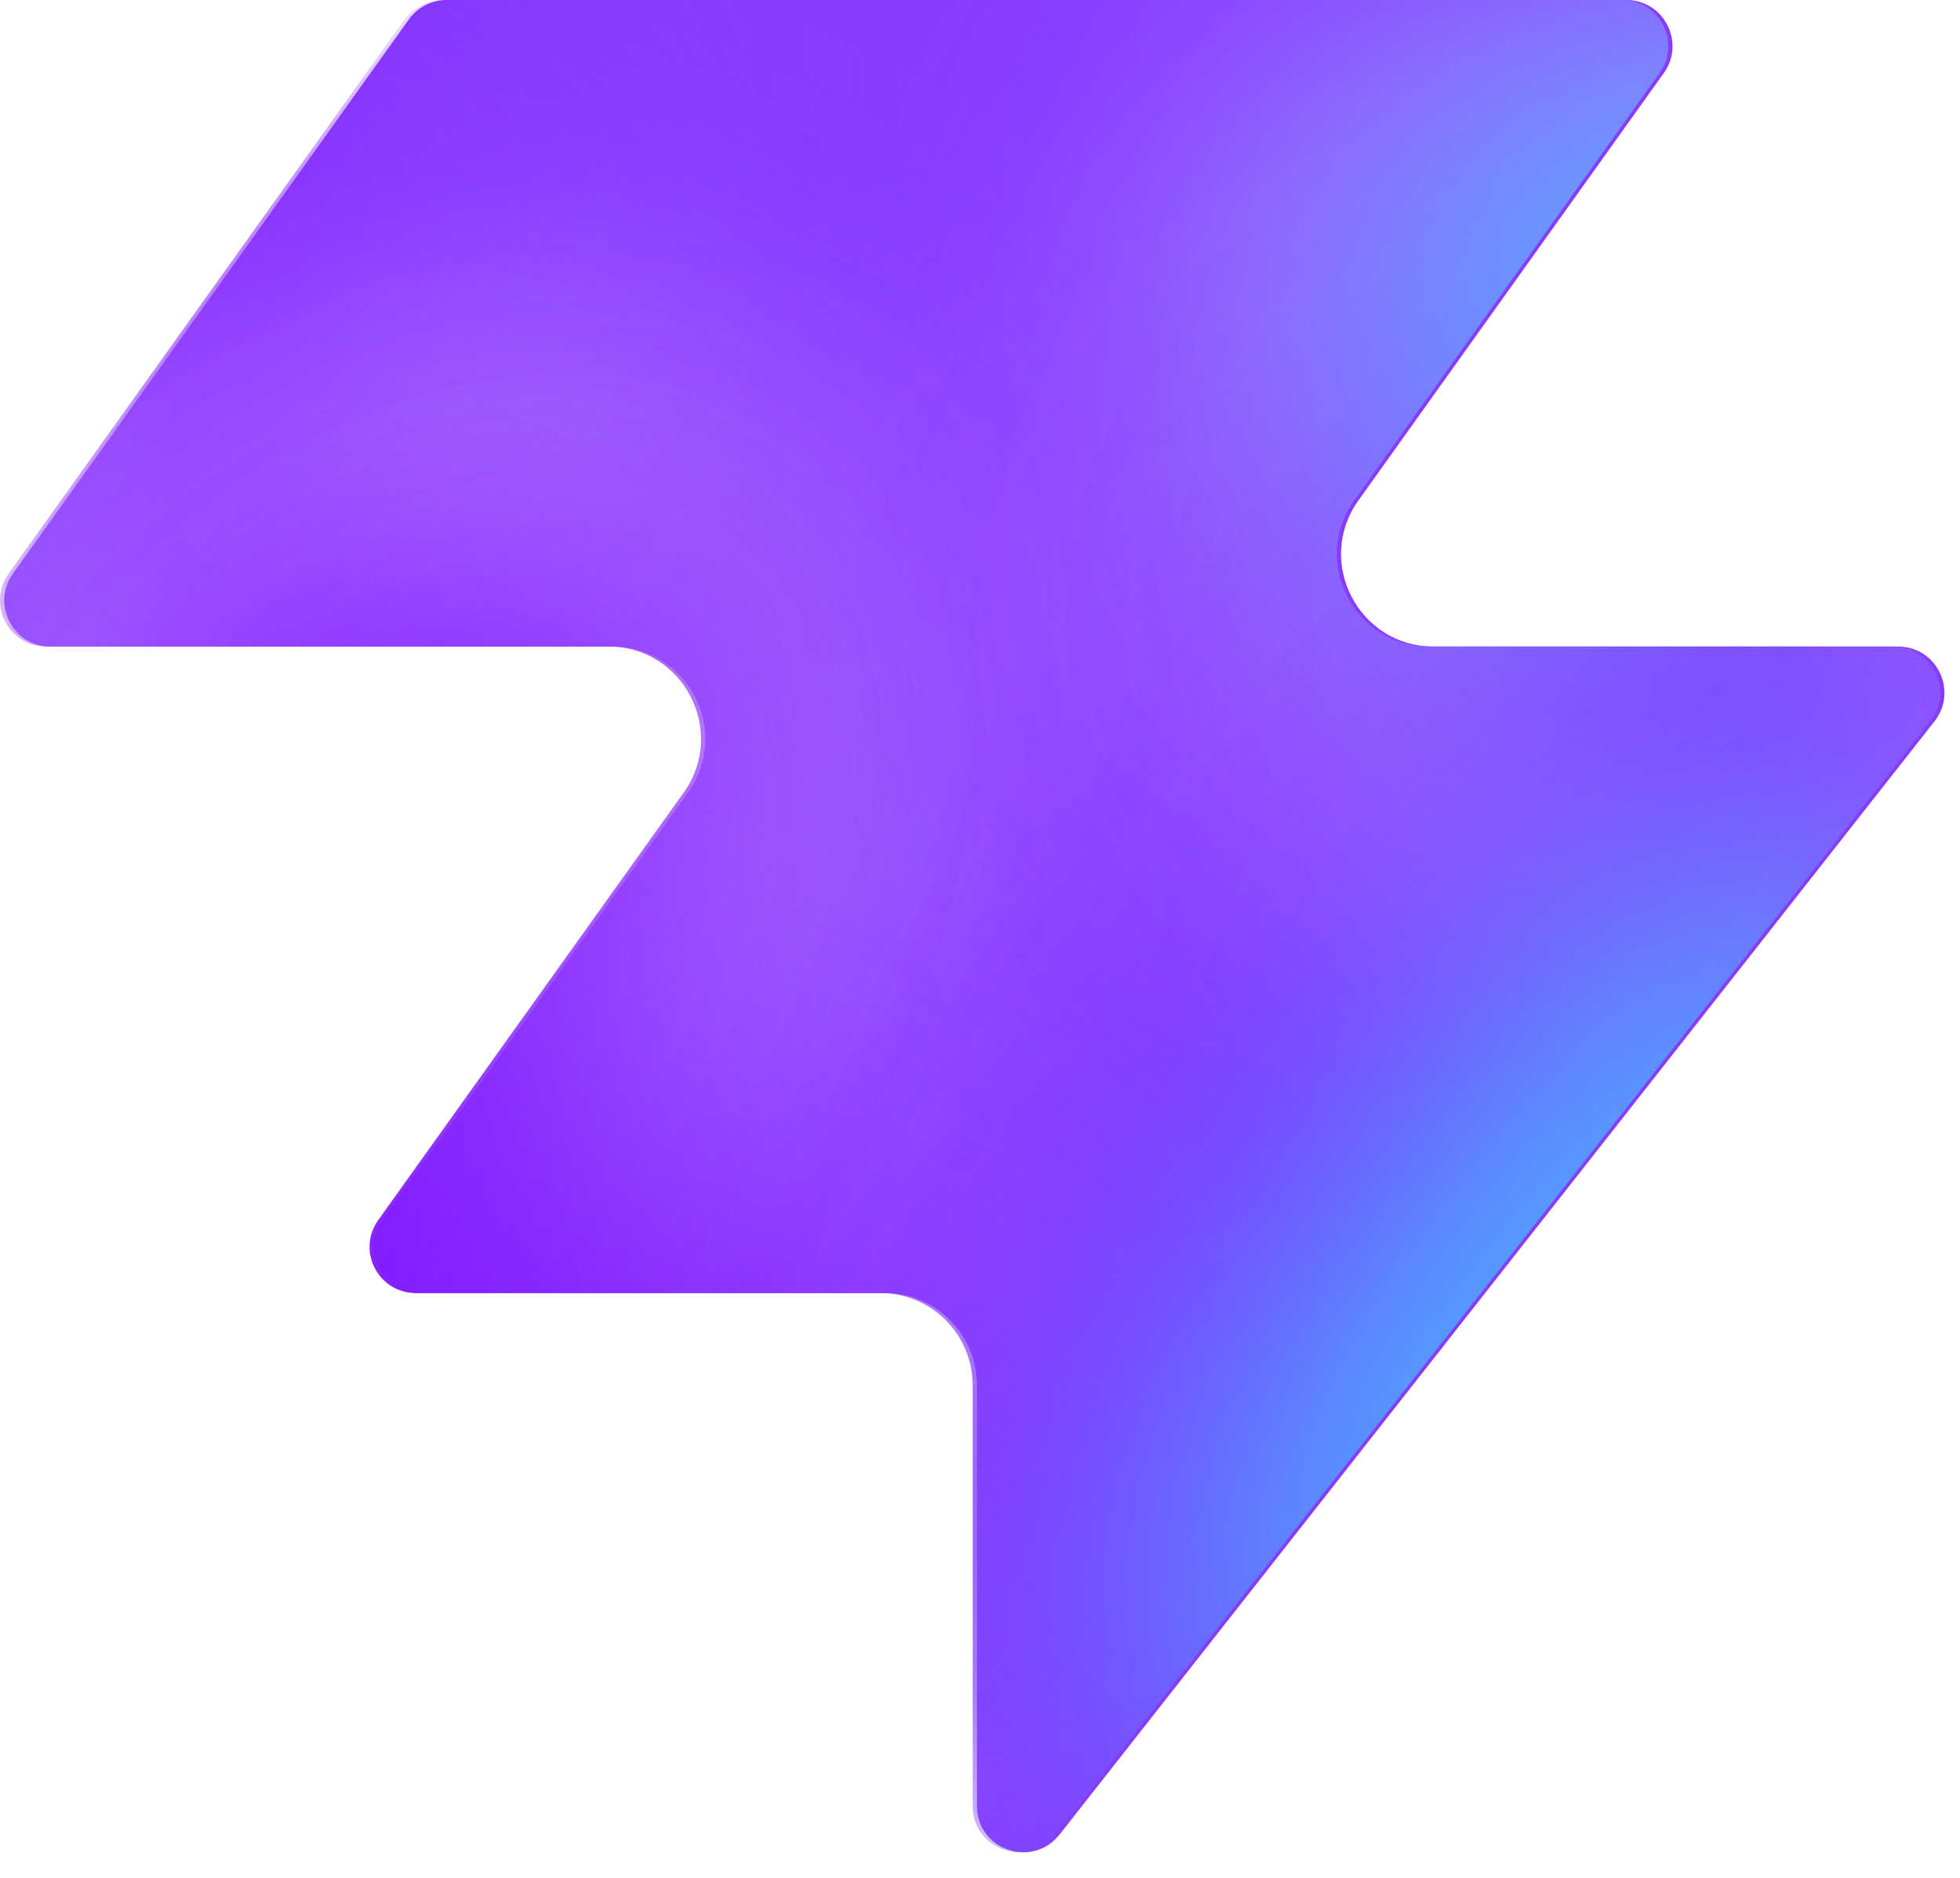
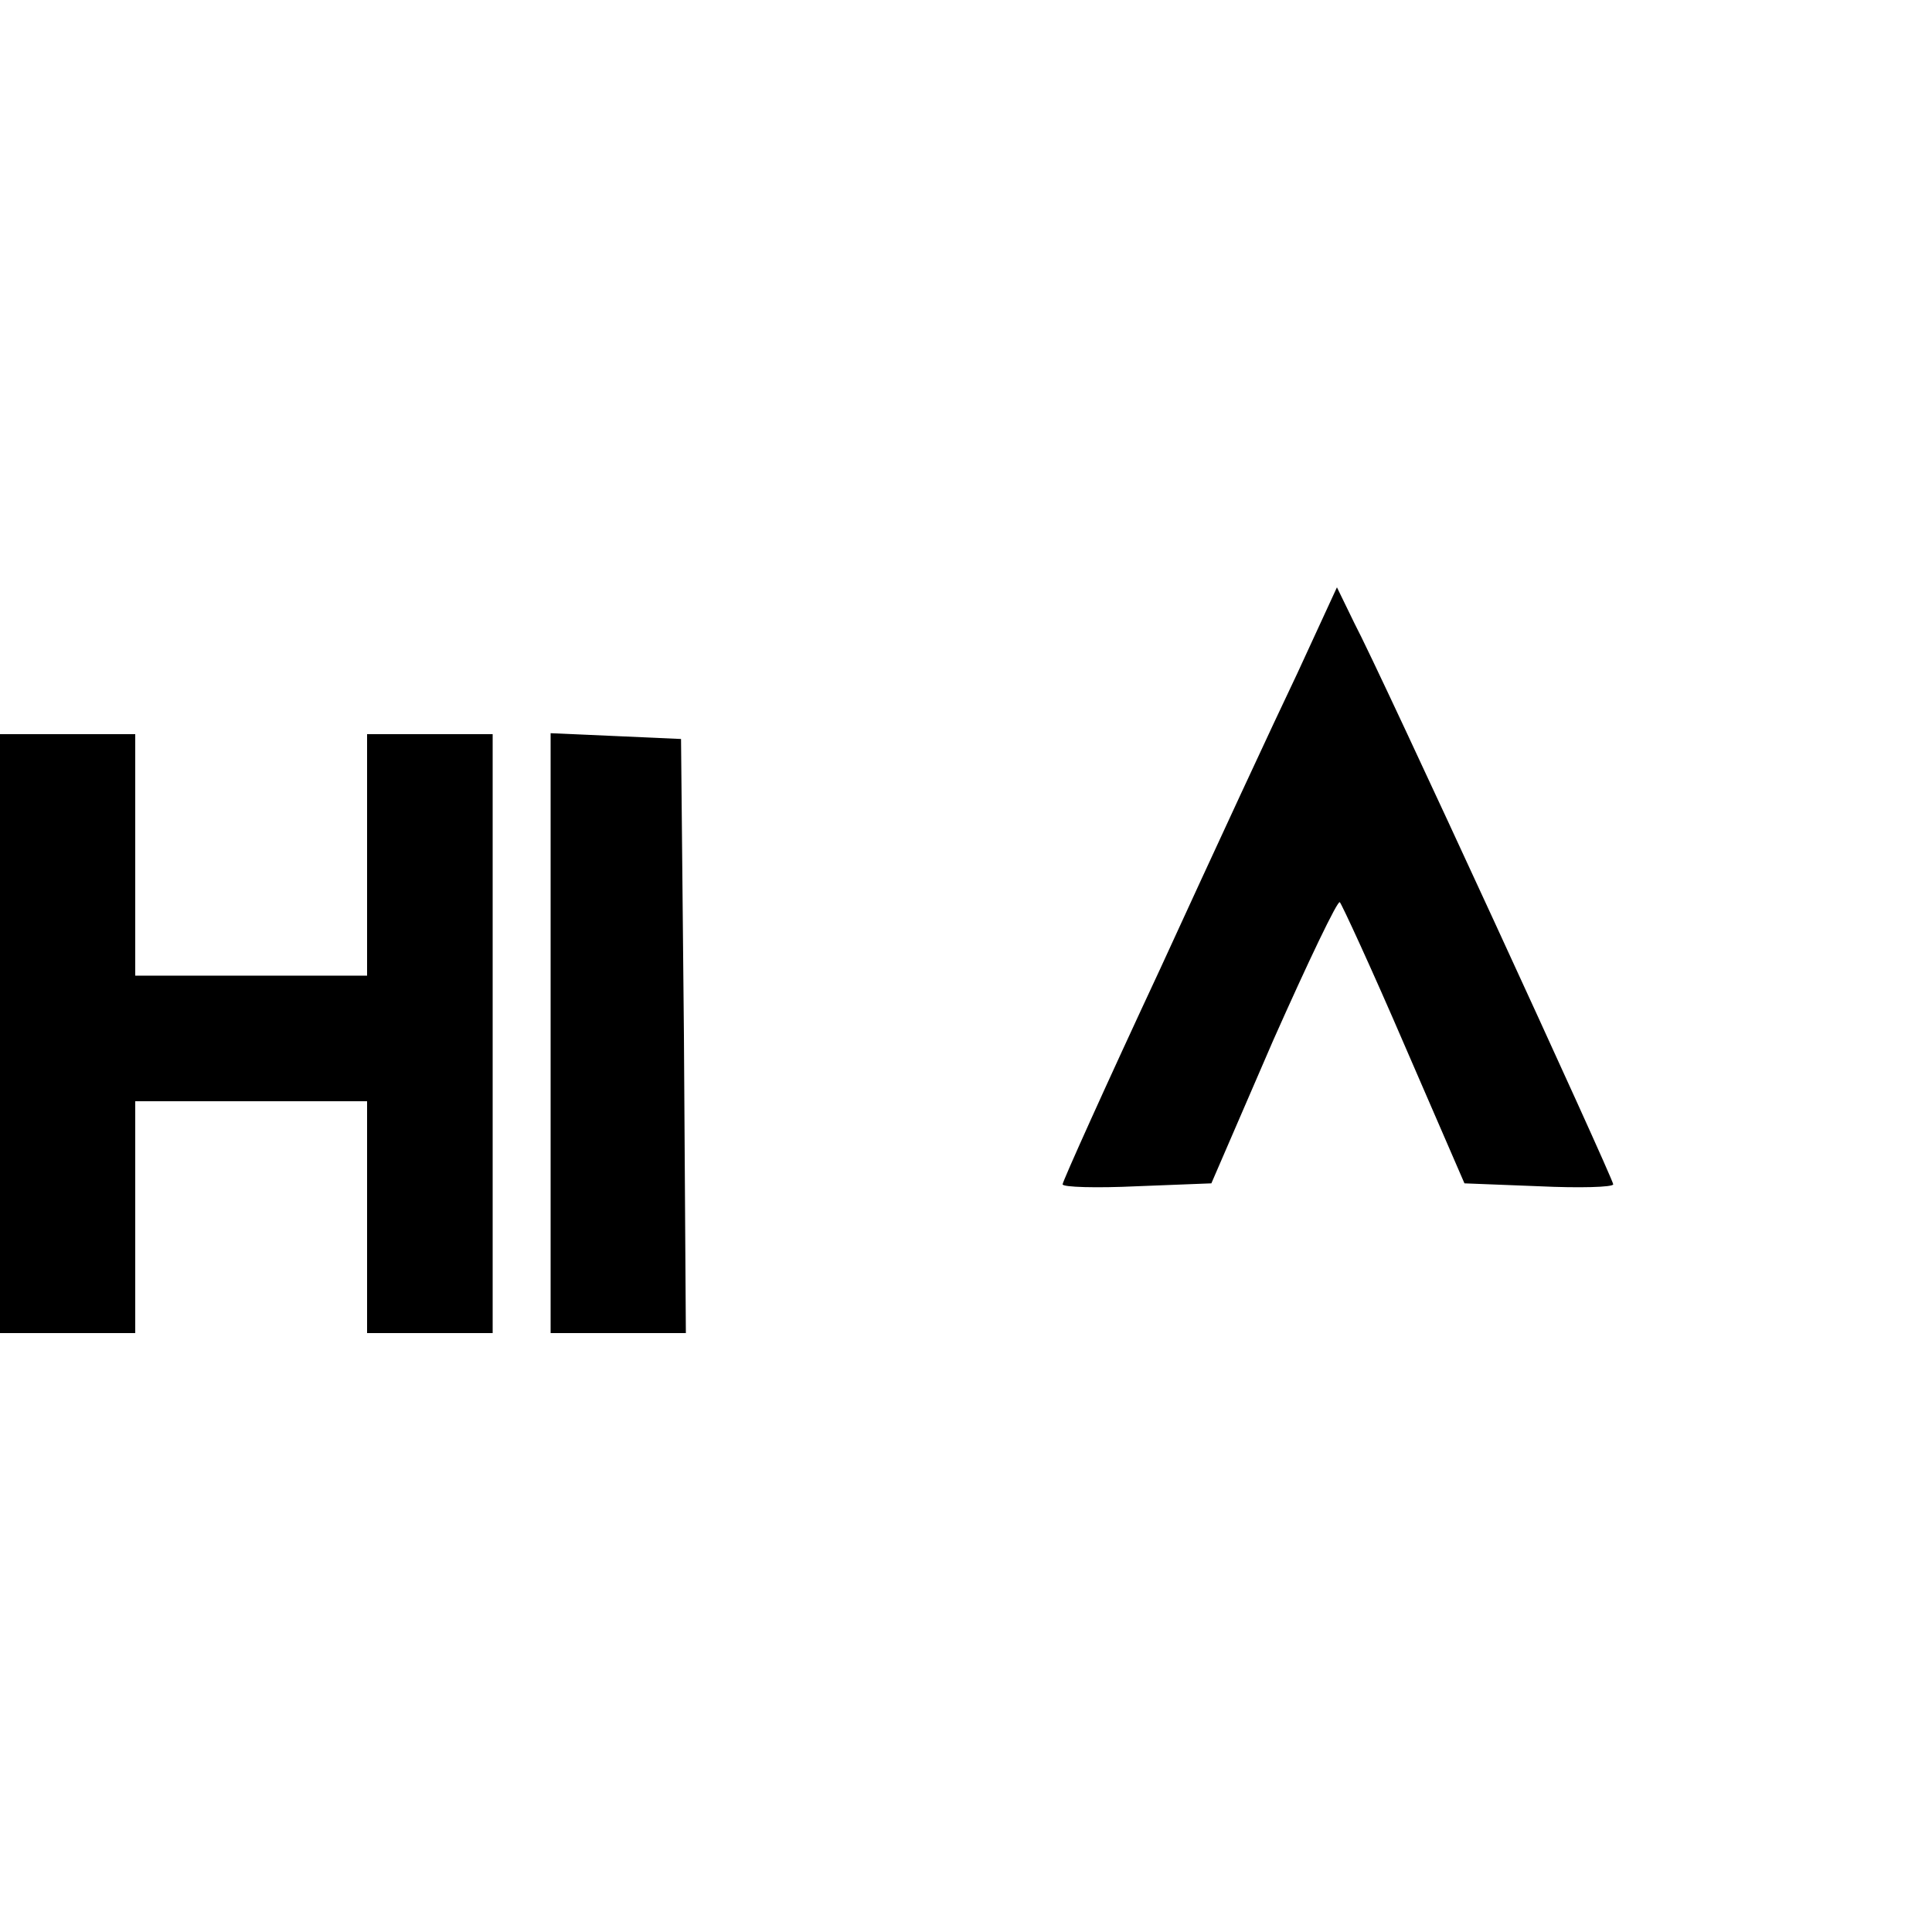
- <svg xmlns="http://www.w3.org/2000/svg" width="48" height="46" fill="none" viewBox="0 0 48 46">
-   <path fill="#863bff" d="M25.946 44.938c-.664.845-2.021.375-2.021-.698V33.937a2.26 2.26 0 0 0-2.262-2.262H10.287c-.92 0-1.456-1.04-.92-1.788l7.48-10.471c1.07-1.497 0-3.578-1.842-3.578H1.237c-.92 0-1.456-1.04-.92-1.788L10.013.474c.214-.297.556-.474.92-.474h28.894c.92 0 1.456 1.04.92 1.788l-7.48 10.471c-1.07 1.498 0 3.579 1.842 3.579h11.377c.943 0 1.473 1.088.89 1.83L25.947 44.94z" style="fill:#863bff;fill:color(display-p3 .525 .23 1);fill-opacity:1" />
-   <mask id="a" width="48" height="46" x="0" y="0" maskUnits="userSpaceOnUse" style="mask-type:alpha">
-     <path fill="#000" d="M25.842 44.938c-.664.844-2.021.375-2.021-.698V33.937a2.26 2.26 0 0 0-2.262-2.262H10.183c-.92 0-1.456-1.04-.92-1.788l7.48-10.471c1.07-1.498 0-3.579-1.842-3.579H1.133c-.92 0-1.456-1.04-.92-1.787L9.91.473c.214-.297.556-.474.92-.474h28.894c.92 0 1.456 1.04.92 1.788l-7.48 10.471c-1.07 1.498 0 3.578 1.842 3.578h11.377c.943 0 1.473 1.088.89 1.832L25.843 44.94z" style="fill:#000;fill-opacity:1" />
-   </mask>
-   <g mask="url(#a)">
-     <g filter="url(#b)">
-       <ellipse cx="5.508" cy="14.704" fill="#ede6ff" rx="5.508" ry="14.704" style="fill:#ede6ff;fill:color(display-p3 .927 .903 1);fill-opacity:1" transform="matrix(.00324 1 1 -.00324 -4.47 31.516)" />
-     </g>
-     <g filter="url(#c)">
-       <ellipse cx="10.399" cy="29.851" fill="#ede6ff" rx="10.399" ry="29.851" style="fill:#ede6ff;fill:color(display-p3 .927 .903 1);fill-opacity:1" transform="matrix(.00324 1 1 -.00324 -39.328 7.883)" />
-     </g>
-     <g filter="url(#d)">
-       <ellipse cx="5.508" cy="30.487" fill="#7e14ff" rx="5.508" ry="30.487" style="fill:#7e14ff;fill:color(display-p3 .492 .077 1);fill-opacity:1" transform="rotate(89.814 -25.913 -14.639)scale(1 -1)" />
-     </g>
-     <g filter="url(#e)">
-       <ellipse cx="5.508" cy="30.599" fill="#7e14ff" rx="5.508" ry="30.599" style="fill:#7e14ff;fill:color(display-p3 .492 .077 1);fill-opacity:1" transform="rotate(89.814 -32.644 -3.334)scale(1 -1)" />
-     </g>
-     <g filter="url(#f)">
-       <ellipse cx="5.508" cy="30.599" fill="#7e14ff" rx="5.508" ry="30.599" style="fill:#7e14ff;fill:color(display-p3 .492 .077 1);fill-opacity:1" transform="matrix(.00324 1 1 -.00324 -34.34 30.47)" />
-     </g>
-     <g filter="url(#g)">
-       <ellipse cx="14.072" cy="22.078" fill="#ede6ff" rx="14.072" ry="22.078" style="fill:#ede6ff;fill:color(display-p3 .927 .903 1);fill-opacity:1" transform="rotate(93.35 24.506 48.493)scale(-1 1)" />
-     </g>
-     <g filter="url(#h)">
-       <ellipse cx="3.47" cy="21.501" fill="#7e14ff" rx="3.47" ry="21.501" style="fill:#7e14ff;fill:color(display-p3 .492 .077 1);fill-opacity:1" transform="rotate(89.009 28.708 47.59)scale(-1 1)" />
-     </g>
-     <g filter="url(#i)">
-       <ellipse cx="3.47" cy="21.501" fill="#7e14ff" rx="3.47" ry="21.501" style="fill:#7e14ff;fill:color(display-p3 .492 .077 1);fill-opacity:1" transform="rotate(89.009 28.708 47.59)scale(-1 1)" />
-     </g>
-     <g filter="url(#j)">
-       <ellipse cx=".387" cy="8.972" fill="#7e14ff" rx="4.407" ry="29.108" style="fill:#7e14ff;fill:color(display-p3 .492 .077 1);fill-opacity:1" transform="rotate(39.51 .387 8.972)" />
-     </g>
-     <g filter="url(#k)">
-       <ellipse cx="47.523" cy="-6.092" fill="#7e14ff" rx="4.407" ry="29.108" style="fill:#7e14ff;fill:color(display-p3 .492 .077 1);fill-opacity:1" transform="rotate(37.892 47.523 -6.092)" />
-     </g>
-     <g filter="url(#l)">
-       <ellipse cx="41.412" cy="6.333" fill="#47bfff" rx="5.971" ry="9.665" style="fill:#47bfff;fill:color(display-p3 .28 .748 1);fill-opacity:1" transform="rotate(37.892 41.412 6.333)" />
-     </g>
-     <g filter="url(#m)">
-       <ellipse cx="-1.879" cy="38.332" fill="#7e14ff" rx="4.407" ry="29.108" style="fill:#7e14ff;fill:color(display-p3 .492 .077 1);fill-opacity:1" transform="rotate(37.892 -1.88 38.332)" />
-     </g>
-     <g filter="url(#n)">
-       <ellipse cx="-1.879" cy="38.332" fill="#7e14ff" rx="4.407" ry="29.108" style="fill:#7e14ff;fill:color(display-p3 .492 .077 1);fill-opacity:1" transform="rotate(37.892 -1.88 38.332)" />
-     </g>
-     <g filter="url(#o)">
-       <ellipse cx="35.651" cy="29.907" fill="#7e14ff" rx="4.407" ry="29.108" style="fill:#7e14ff;fill:color(display-p3 .492 .077 1);fill-opacity:1" transform="rotate(37.892 35.651 29.907)" />
-     </g>
-     <g filter="url(#p)">
-       <ellipse cx="38.418" cy="32.4" fill="#47bfff" rx="5.971" ry="15.297" style="fill:#47bfff;fill:color(display-p3 .28 .748 1);fill-opacity:1" transform="rotate(37.892 38.418 32.4)" />
-     </g>
+ <svg xmlns="http://www.w3.org/2000/svg" version="1.0" width="200pt" height="200pt" viewBox="0 0 200 200" preserveAspectRatio="xMidYMid meet">
+   <g transform="translate(0,200) scale(0.1,-0.1)" fill="#000000" stroke="none">
+     <path d="M1343 1303 c-23 -48 -87 -186 -142 -306 -56 -120 -101 -220 -101 -223 0 -3 35 -4 77 -2 l77 3 64 148 c36 81 67 146 69 143 2 -2 33 -69 67 -148 l62 -143 77 -3 c42 -2 77 -1 77 2 0 6 -241 530 -268 581 l-18 37 -41 -89z" />
+     <path d="M0 930 l0 -310 70 0 70 0 0 120 0 120 120 0 120 0 0 -120 0 -120 65 0 65 0 0 310 0 310 -65 0 -65 0 0 -125 0 -125 -120 0 -120 0 0 125 0 125 -70 0 -70 0 0 -310z" />
+     <path d="M570 930 l0 -310 70 0 70 0 -2 308 -3 307 -67 3 -68 3 0 -311z" />
  </g>
-   <defs>
-     <filter id="b" width="60.045" height="41.654" x="-19.77" y="16.149" color-interpolation-filters="sRGB" filterUnits="userSpaceOnUse">
-       <feFlood flood-opacity="0" result="BackgroundImageFix" />
-       <feBlend in="SourceGraphic" in2="BackgroundImageFix" result="shape" />
-       <feGaussianBlur result="effect1_foregroundBlur_2002_17158" stdDeviation="7.659" />
-     </filter>
-     <filter id="c" width="90.34" height="51.437" x="-54.613" y="-7.533" color-interpolation-filters="sRGB" filterUnits="userSpaceOnUse">
-       <feFlood flood-opacity="0" result="BackgroundImageFix" />
-       <feBlend in="SourceGraphic" in2="BackgroundImageFix" result="shape" />
-       <feGaussianBlur result="effect1_foregroundBlur_2002_17158" stdDeviation="7.659" />
-     </filter>
-     <filter id="d" width="79.355" height="29.4" x="-49.64" y="2.03" color-interpolation-filters="sRGB" filterUnits="userSpaceOnUse">
-       <feFlood flood-opacity="0" result="BackgroundImageFix" />
-       <feBlend in="SourceGraphic" in2="BackgroundImageFix" result="shape" />
-       <feGaussianBlur result="effect1_foregroundBlur_2002_17158" stdDeviation="4.596" />
-     </filter>
-     <filter id="e" width="79.579" height="29.4" x="-45.045" y="20.029" color-interpolation-filters="sRGB" filterUnits="userSpaceOnUse">
-       <feFlood flood-opacity="0" result="BackgroundImageFix" />
-       <feBlend in="SourceGraphic" in2="BackgroundImageFix" result="shape" />
-       <feGaussianBlur result="effect1_foregroundBlur_2002_17158" stdDeviation="4.596" />
-     </filter>
-     <filter id="f" width="79.579" height="29.4" x="-43.513" y="21.178" color-interpolation-filters="sRGB" filterUnits="userSpaceOnUse">
-       <feFlood flood-opacity="0" result="BackgroundImageFix" />
-       <feBlend in="SourceGraphic" in2="BackgroundImageFix" result="shape" />
-       <feGaussianBlur result="effect1_foregroundBlur_2002_17158" stdDeviation="4.596" />
-     </filter>
-     <filter id="g" width="74.749" height="58.852" x="15.756" y="-17.901" color-interpolation-filters="sRGB" filterUnits="userSpaceOnUse">
-       <feFlood flood-opacity="0" result="BackgroundImageFix" />
-       <feBlend in="SourceGraphic" in2="BackgroundImageFix" result="shape" />
-       <feGaussianBlur result="effect1_foregroundBlur_2002_17158" stdDeviation="7.659" />
-     </filter>
-     <filter id="h" width="61.377" height="25.362" x="23.548" y="2.284" color-interpolation-filters="sRGB" filterUnits="userSpaceOnUse">
-       <feFlood flood-opacity="0" result="BackgroundImageFix" />
-       <feBlend in="SourceGraphic" in2="BackgroundImageFix" result="shape" />
-       <feGaussianBlur result="effect1_foregroundBlur_2002_17158" stdDeviation="4.596" />
-     </filter>
-     <filter id="i" width="61.377" height="25.362" x="23.548" y="2.284" color-interpolation-filters="sRGB" filterUnits="userSpaceOnUse">
-       <feFlood flood-opacity="0" result="BackgroundImageFix" />
-       <feBlend in="SourceGraphic" in2="BackgroundImageFix" result="shape" />
-       <feGaussianBlur result="effect1_foregroundBlur_2002_17158" stdDeviation="4.596" />
-     </filter>
-     <filter id="j" width="56.045" height="63.649" x="-27.636" y="-22.853" color-interpolation-filters="sRGB" filterUnits="userSpaceOnUse">
-       <feFlood flood-opacity="0" result="BackgroundImageFix" />
-       <feBlend in="SourceGraphic" in2="BackgroundImageFix" result="shape" />
-       <feGaussianBlur result="effect1_foregroundBlur_2002_17158" stdDeviation="4.596" />
-     </filter>
-     <filter id="k" width="54.814" height="64.646" x="20.116" y="-38.415" color-interpolation-filters="sRGB" filterUnits="userSpaceOnUse">
-       <feFlood flood-opacity="0" result="BackgroundImageFix" />
-       <feBlend in="SourceGraphic" in2="BackgroundImageFix" result="shape" />
-       <feGaussianBlur result="effect1_foregroundBlur_2002_17158" stdDeviation="4.596" />
-     </filter>
-     <filter id="l" width="33.541" height="35.313" x="24.641" y="-11.323" color-interpolation-filters="sRGB" filterUnits="userSpaceOnUse">
-       <feFlood flood-opacity="0" result="BackgroundImageFix" />
-       <feBlend in="SourceGraphic" in2="BackgroundImageFix" result="shape" />
-       <feGaussianBlur result="effect1_foregroundBlur_2002_17158" stdDeviation="4.596" />
-     </filter>
-     <filter id="m" width="54.814" height="64.646" x="-29.286" y="6.009" color-interpolation-filters="sRGB" filterUnits="userSpaceOnUse">
-       <feFlood flood-opacity="0" result="BackgroundImageFix" />
-       <feBlend in="SourceGraphic" in2="BackgroundImageFix" result="shape" />
-       <feGaussianBlur result="effect1_foregroundBlur_2002_17158" stdDeviation="4.596" />
-     </filter>
-     <filter id="n" width="54.814" height="64.646" x="-29.286" y="6.009" color-interpolation-filters="sRGB" filterUnits="userSpaceOnUse">
-       <feFlood flood-opacity="0" result="BackgroundImageFix" />
-       <feBlend in="SourceGraphic" in2="BackgroundImageFix" result="shape" />
-       <feGaussianBlur result="effect1_foregroundBlur_2002_17158" stdDeviation="4.596" />
-     </filter>
-     <filter id="o" width="54.814" height="64.646" x="8.244" y="-2.416" color-interpolation-filters="sRGB" filterUnits="userSpaceOnUse">
-       <feFlood flood-opacity="0" result="BackgroundImageFix" />
-       <feBlend in="SourceGraphic" in2="BackgroundImageFix" result="shape" />
-       <feGaussianBlur result="effect1_foregroundBlur_2002_17158" stdDeviation="4.596" />
-     </filter>
-     <filter id="p" width="39.409" height="43.623" x="18.713" y="10.588" color-interpolation-filters="sRGB" filterUnits="userSpaceOnUse">
-       <feFlood flood-opacity="0" result="BackgroundImageFix" />
-       <feBlend in="SourceGraphic" in2="BackgroundImageFix" result="shape" />
-       <feGaussianBlur result="effect1_foregroundBlur_2002_17158" stdDeviation="4.596" />
-     </filter>
-   </defs>
</svg>
